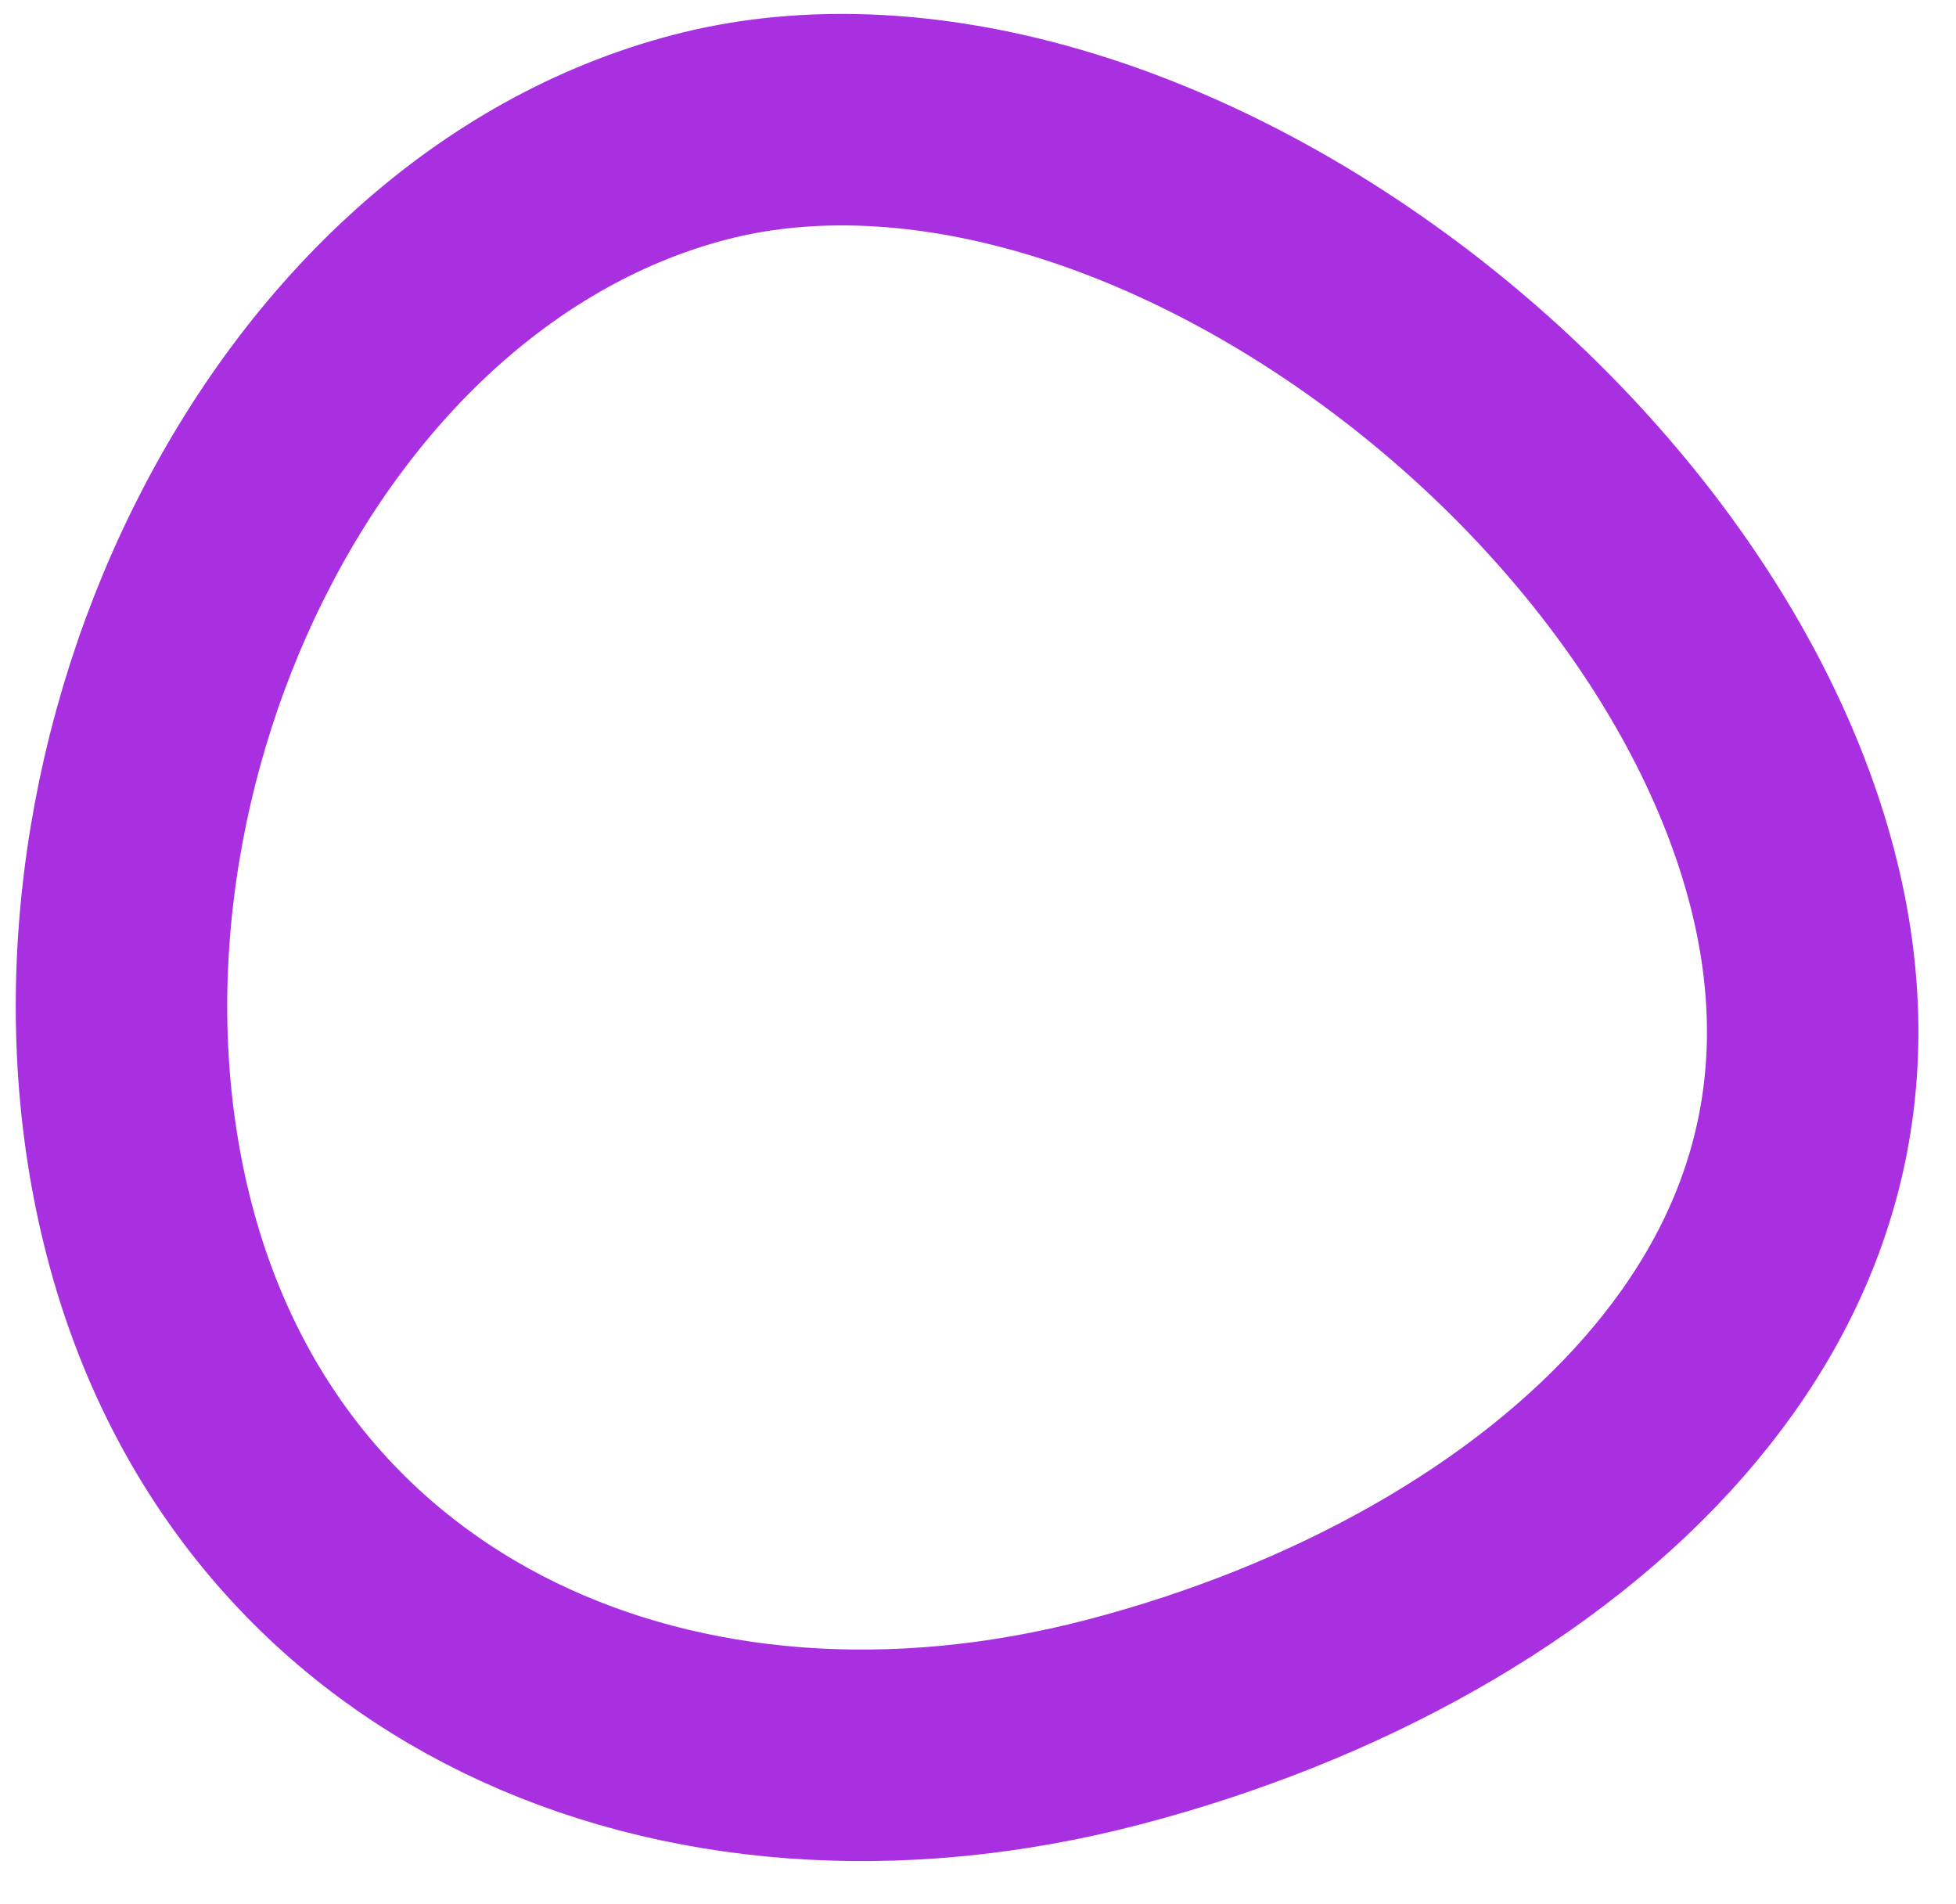
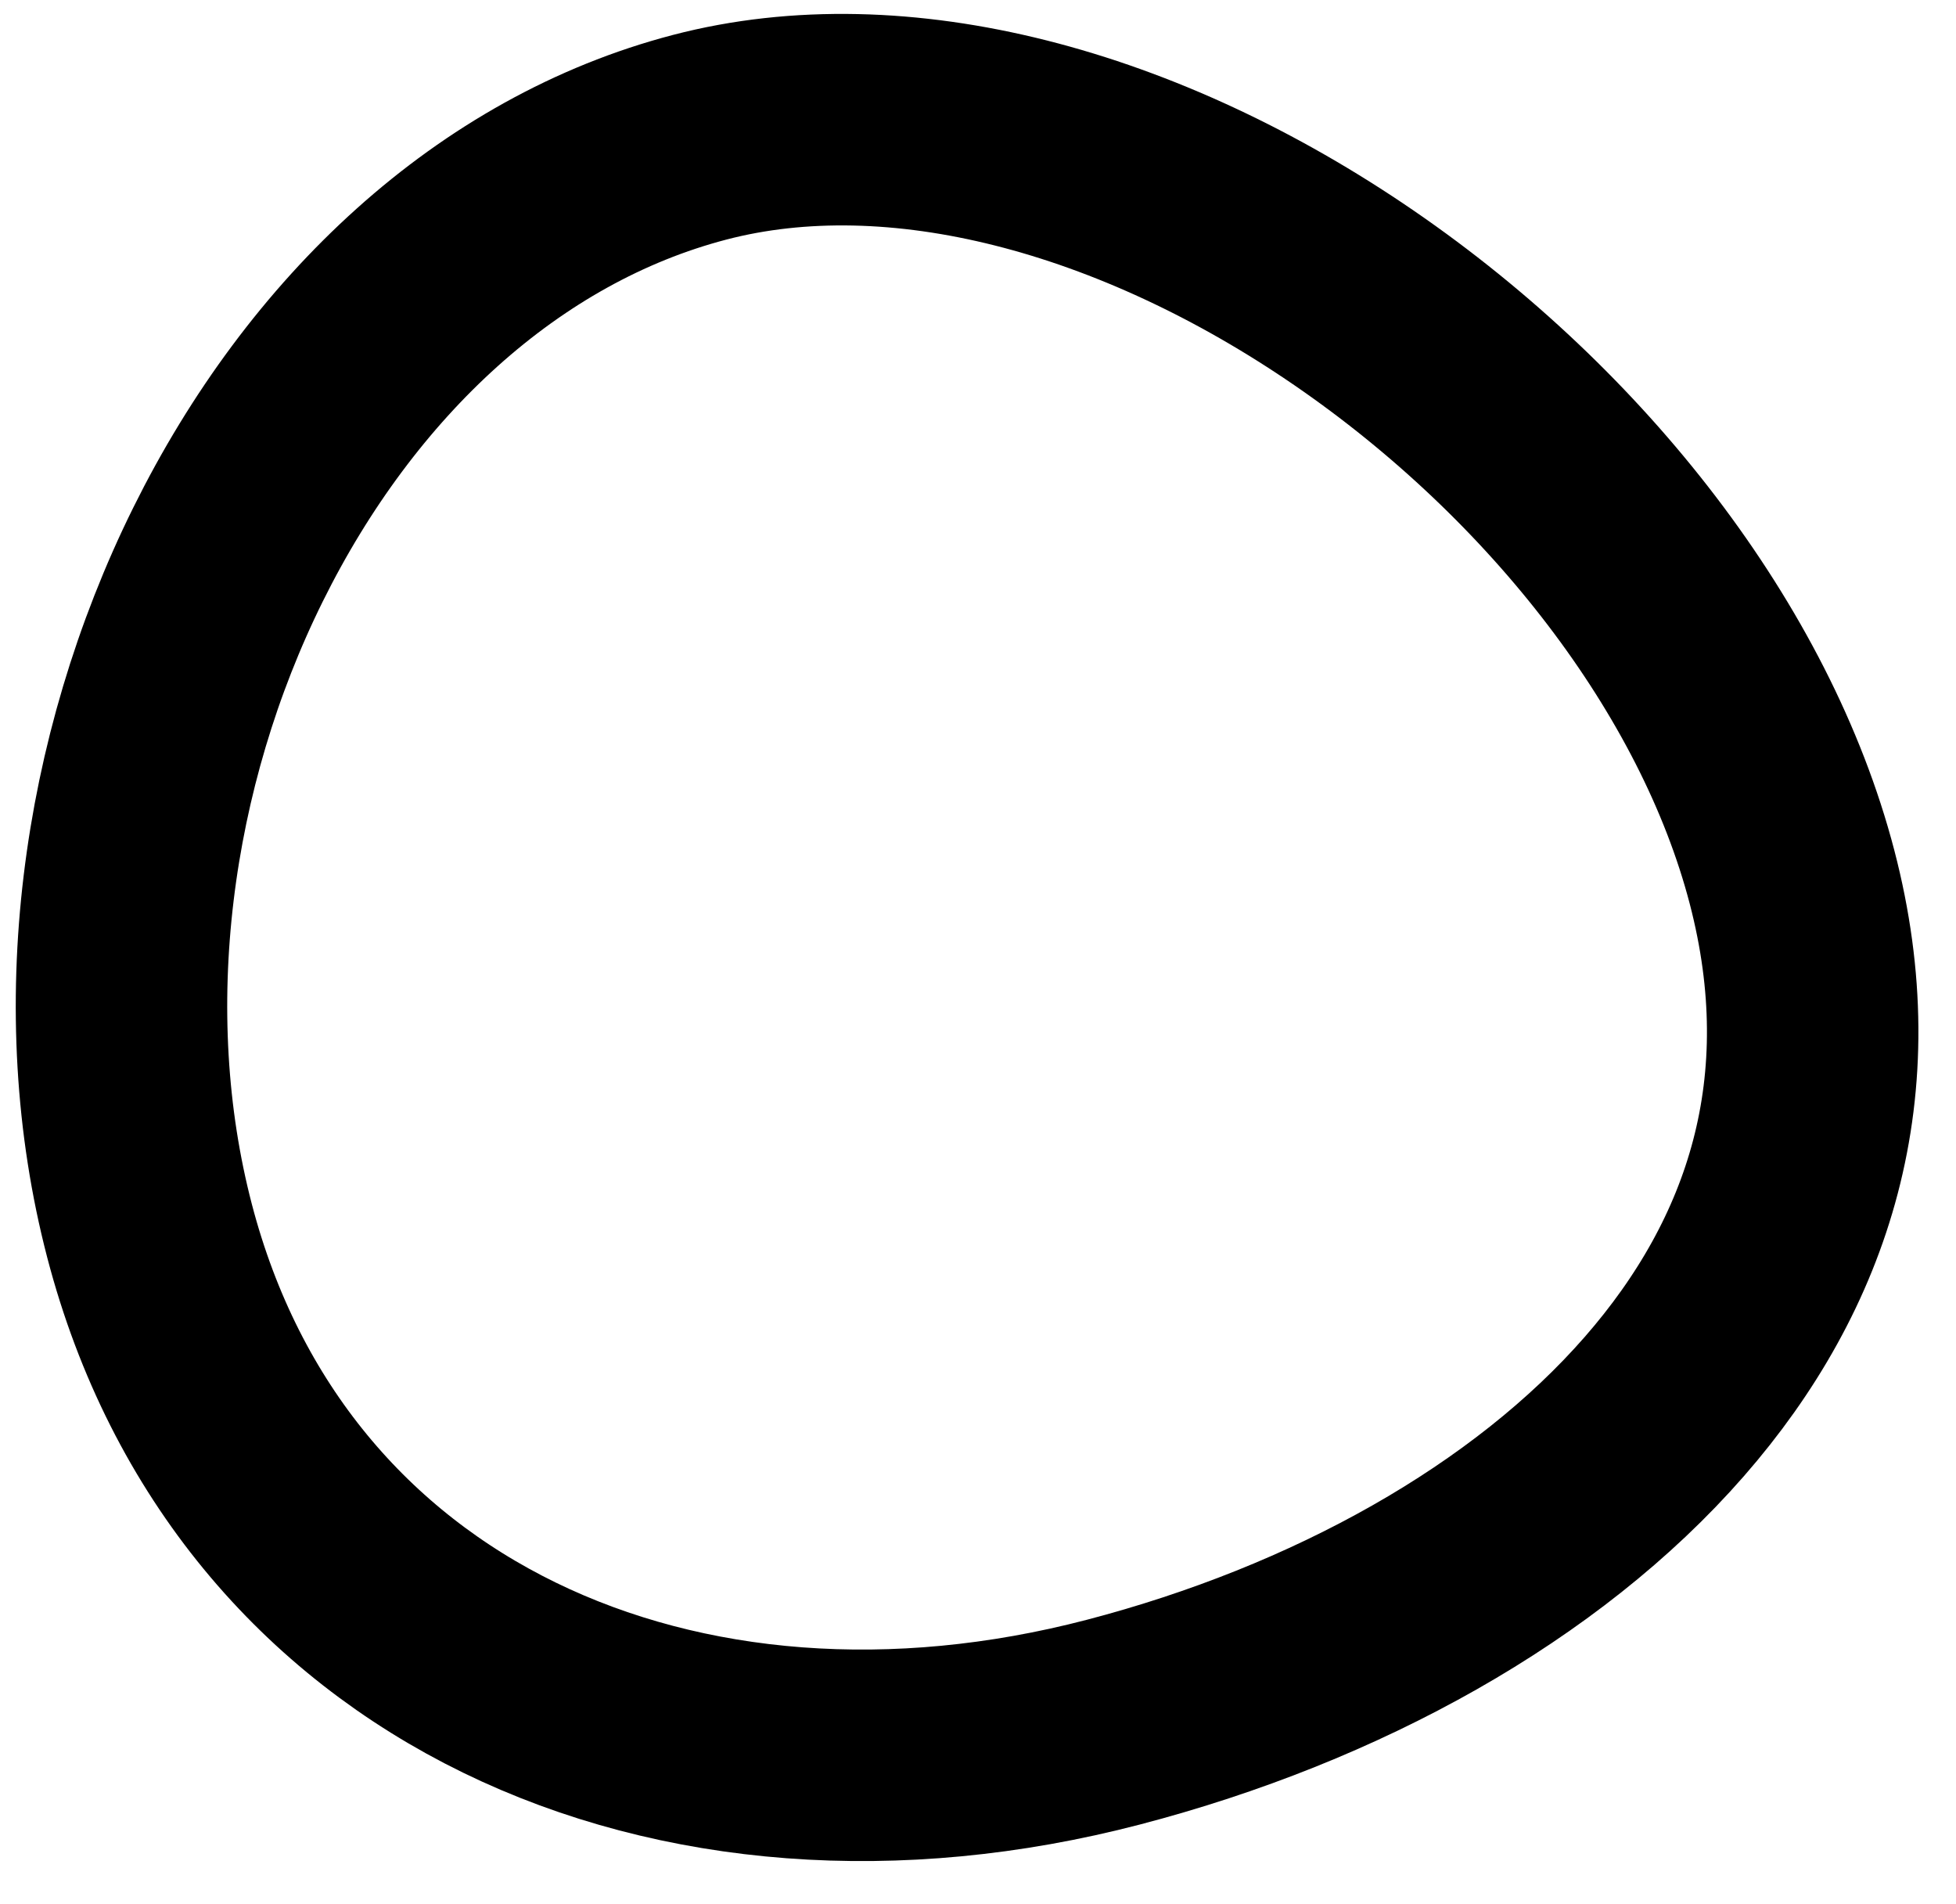
<svg xmlns="http://www.w3.org/2000/svg" width="37" height="36" viewBox="0 0 37 36" fill="none">
-   <path d="M21.058 32.57C25.278 31.469 29.064 29.369 31.482 26.601C33.845 23.897 34.931 20.546 33.898 16.586C32.827 12.481 29.658 8.409 25.613 5.634C21.552 2.848 16.984 1.618 13.238 2.595C9.429 3.589 6.265 6.549 4.315 10.484C2.366 14.416 1.743 19.116 2.828 23.275C4.915 31.273 12.822 34.719 21.058 32.57Z" stroke="#A830E1" stroke-width="4" />
+   <path d="M21.058 32.57C25.278 31.469 29.064 29.369 31.482 26.601C33.845 23.897 34.931 20.546 33.898 16.586C32.827 12.481 29.658 8.409 25.613 5.634C21.552 2.848 16.984 1.618 13.238 2.595C9.429 3.589 6.265 6.549 4.315 10.484C2.366 14.416 1.743 19.116 2.828 23.275C4.915 31.273 12.822 34.719 21.058 32.57Z" stroke="#000" stroke-width="4" />
</svg>
